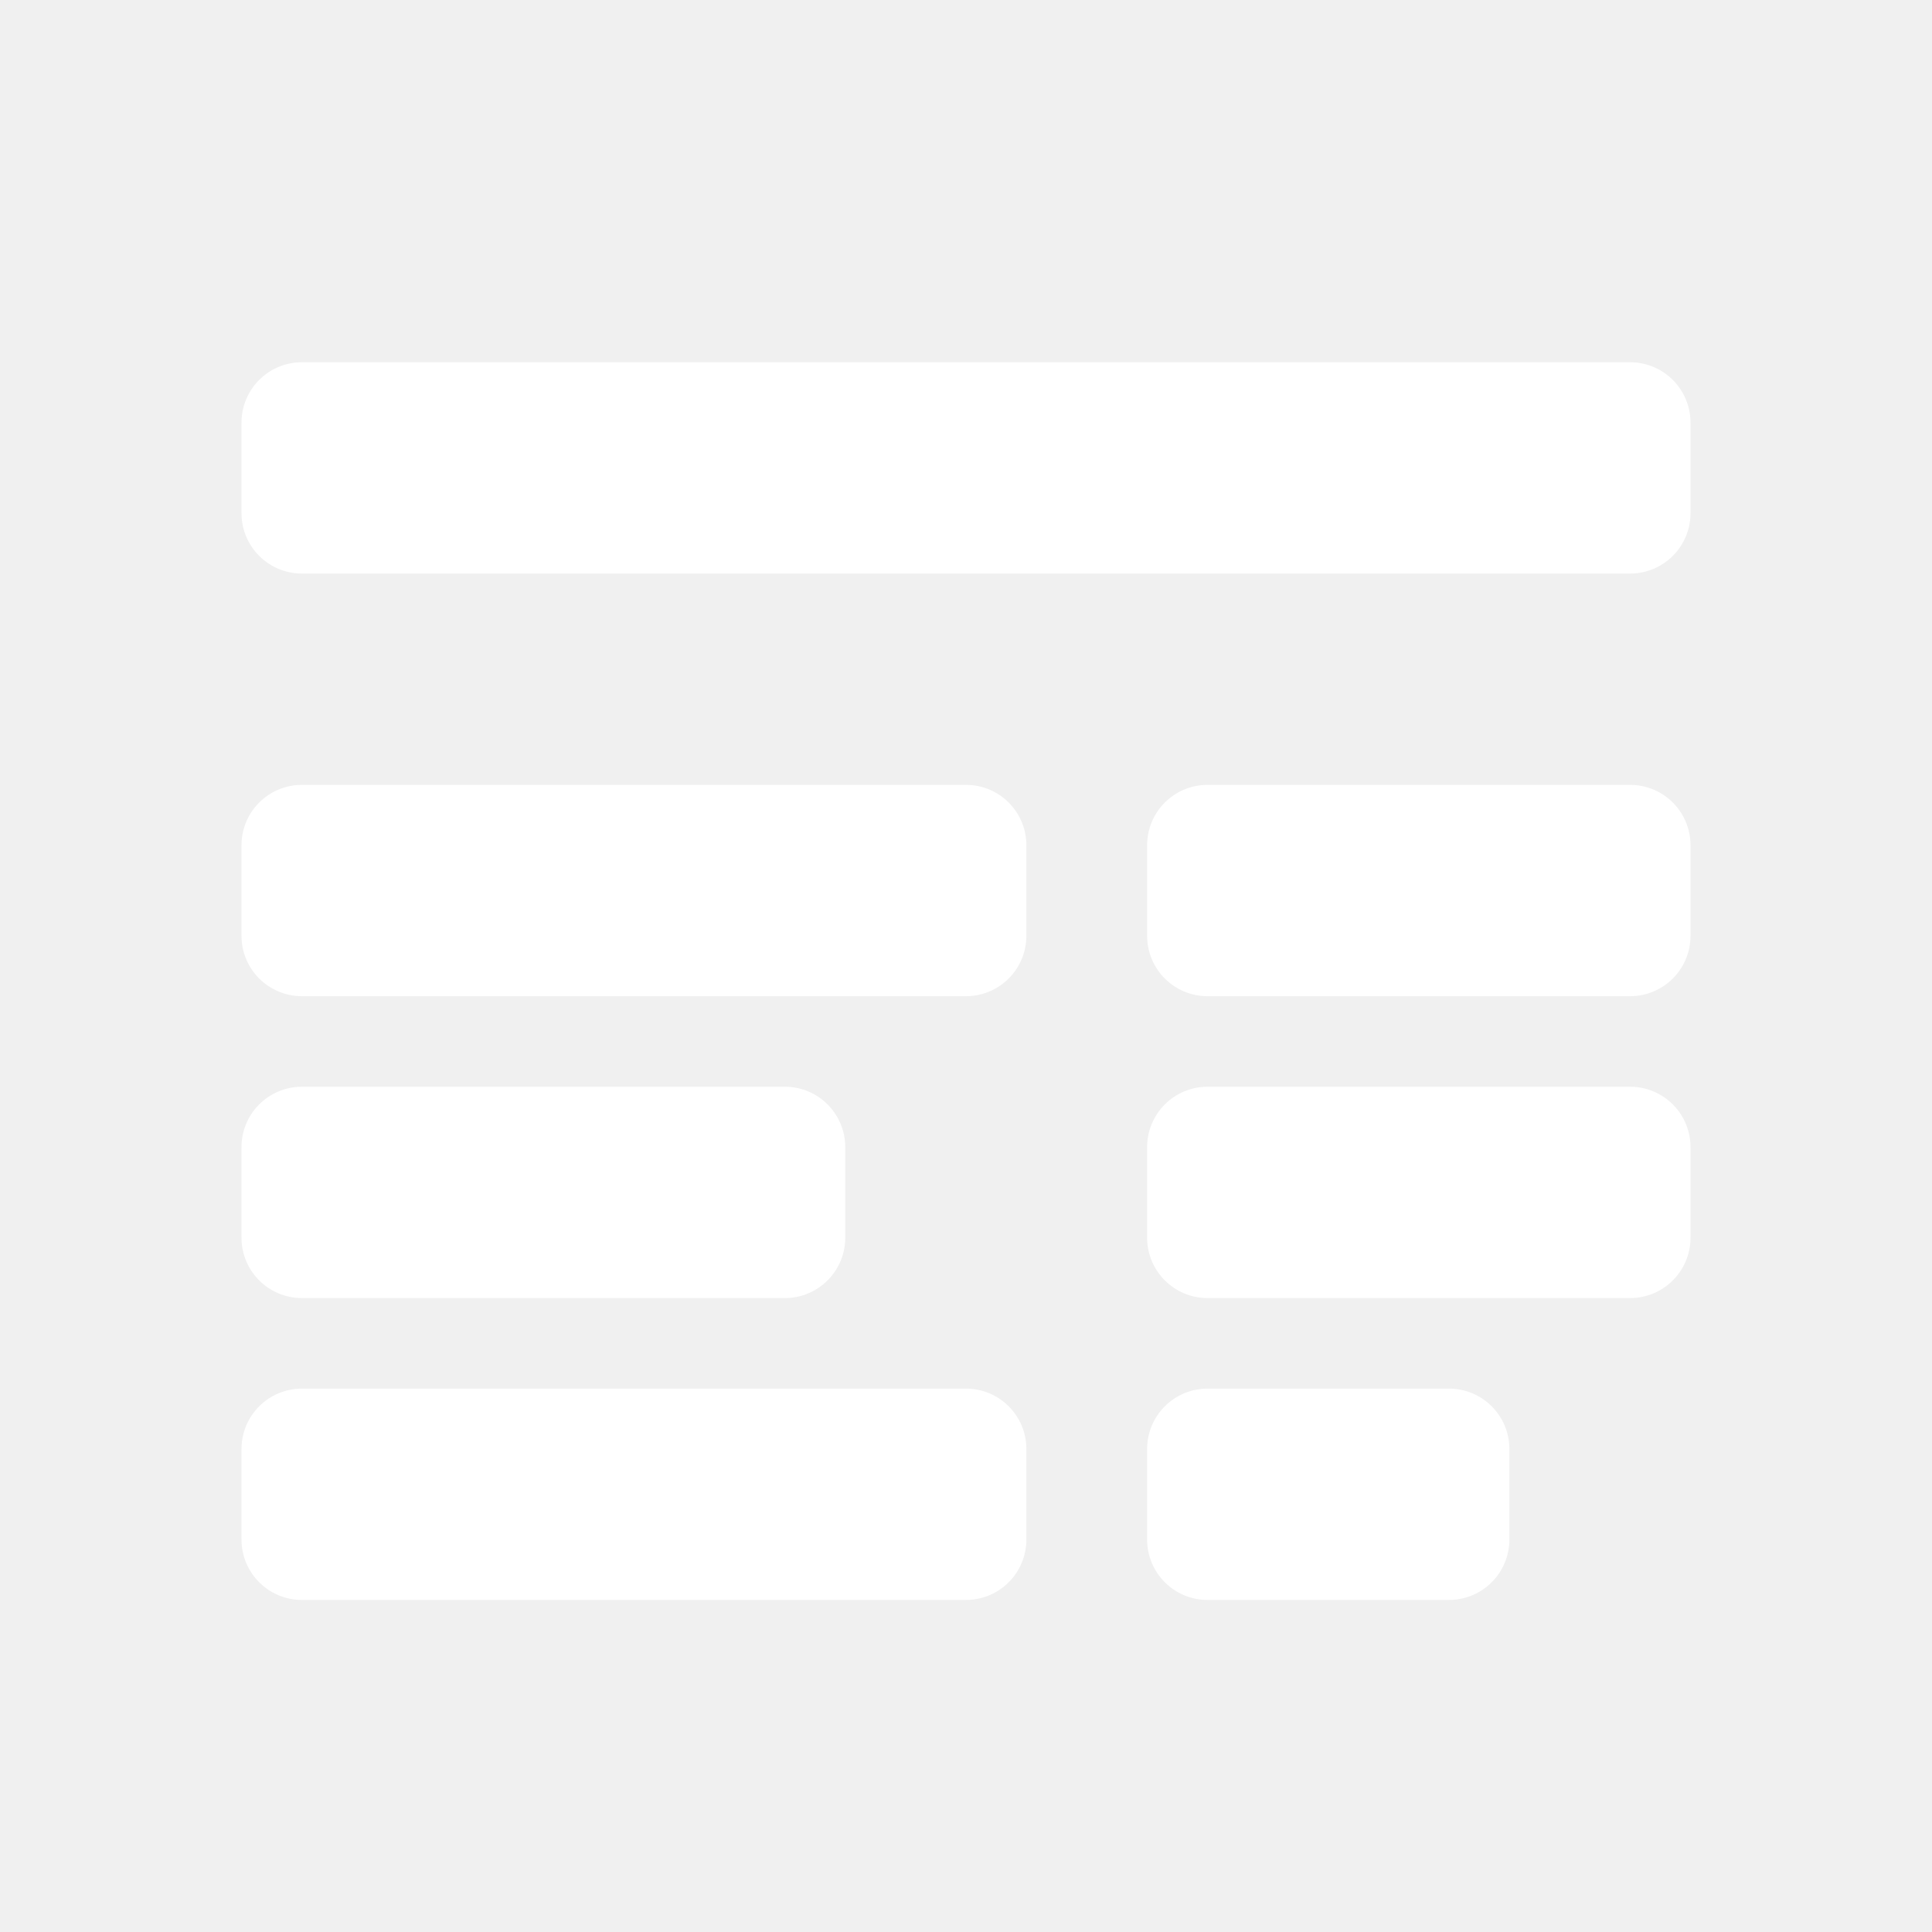
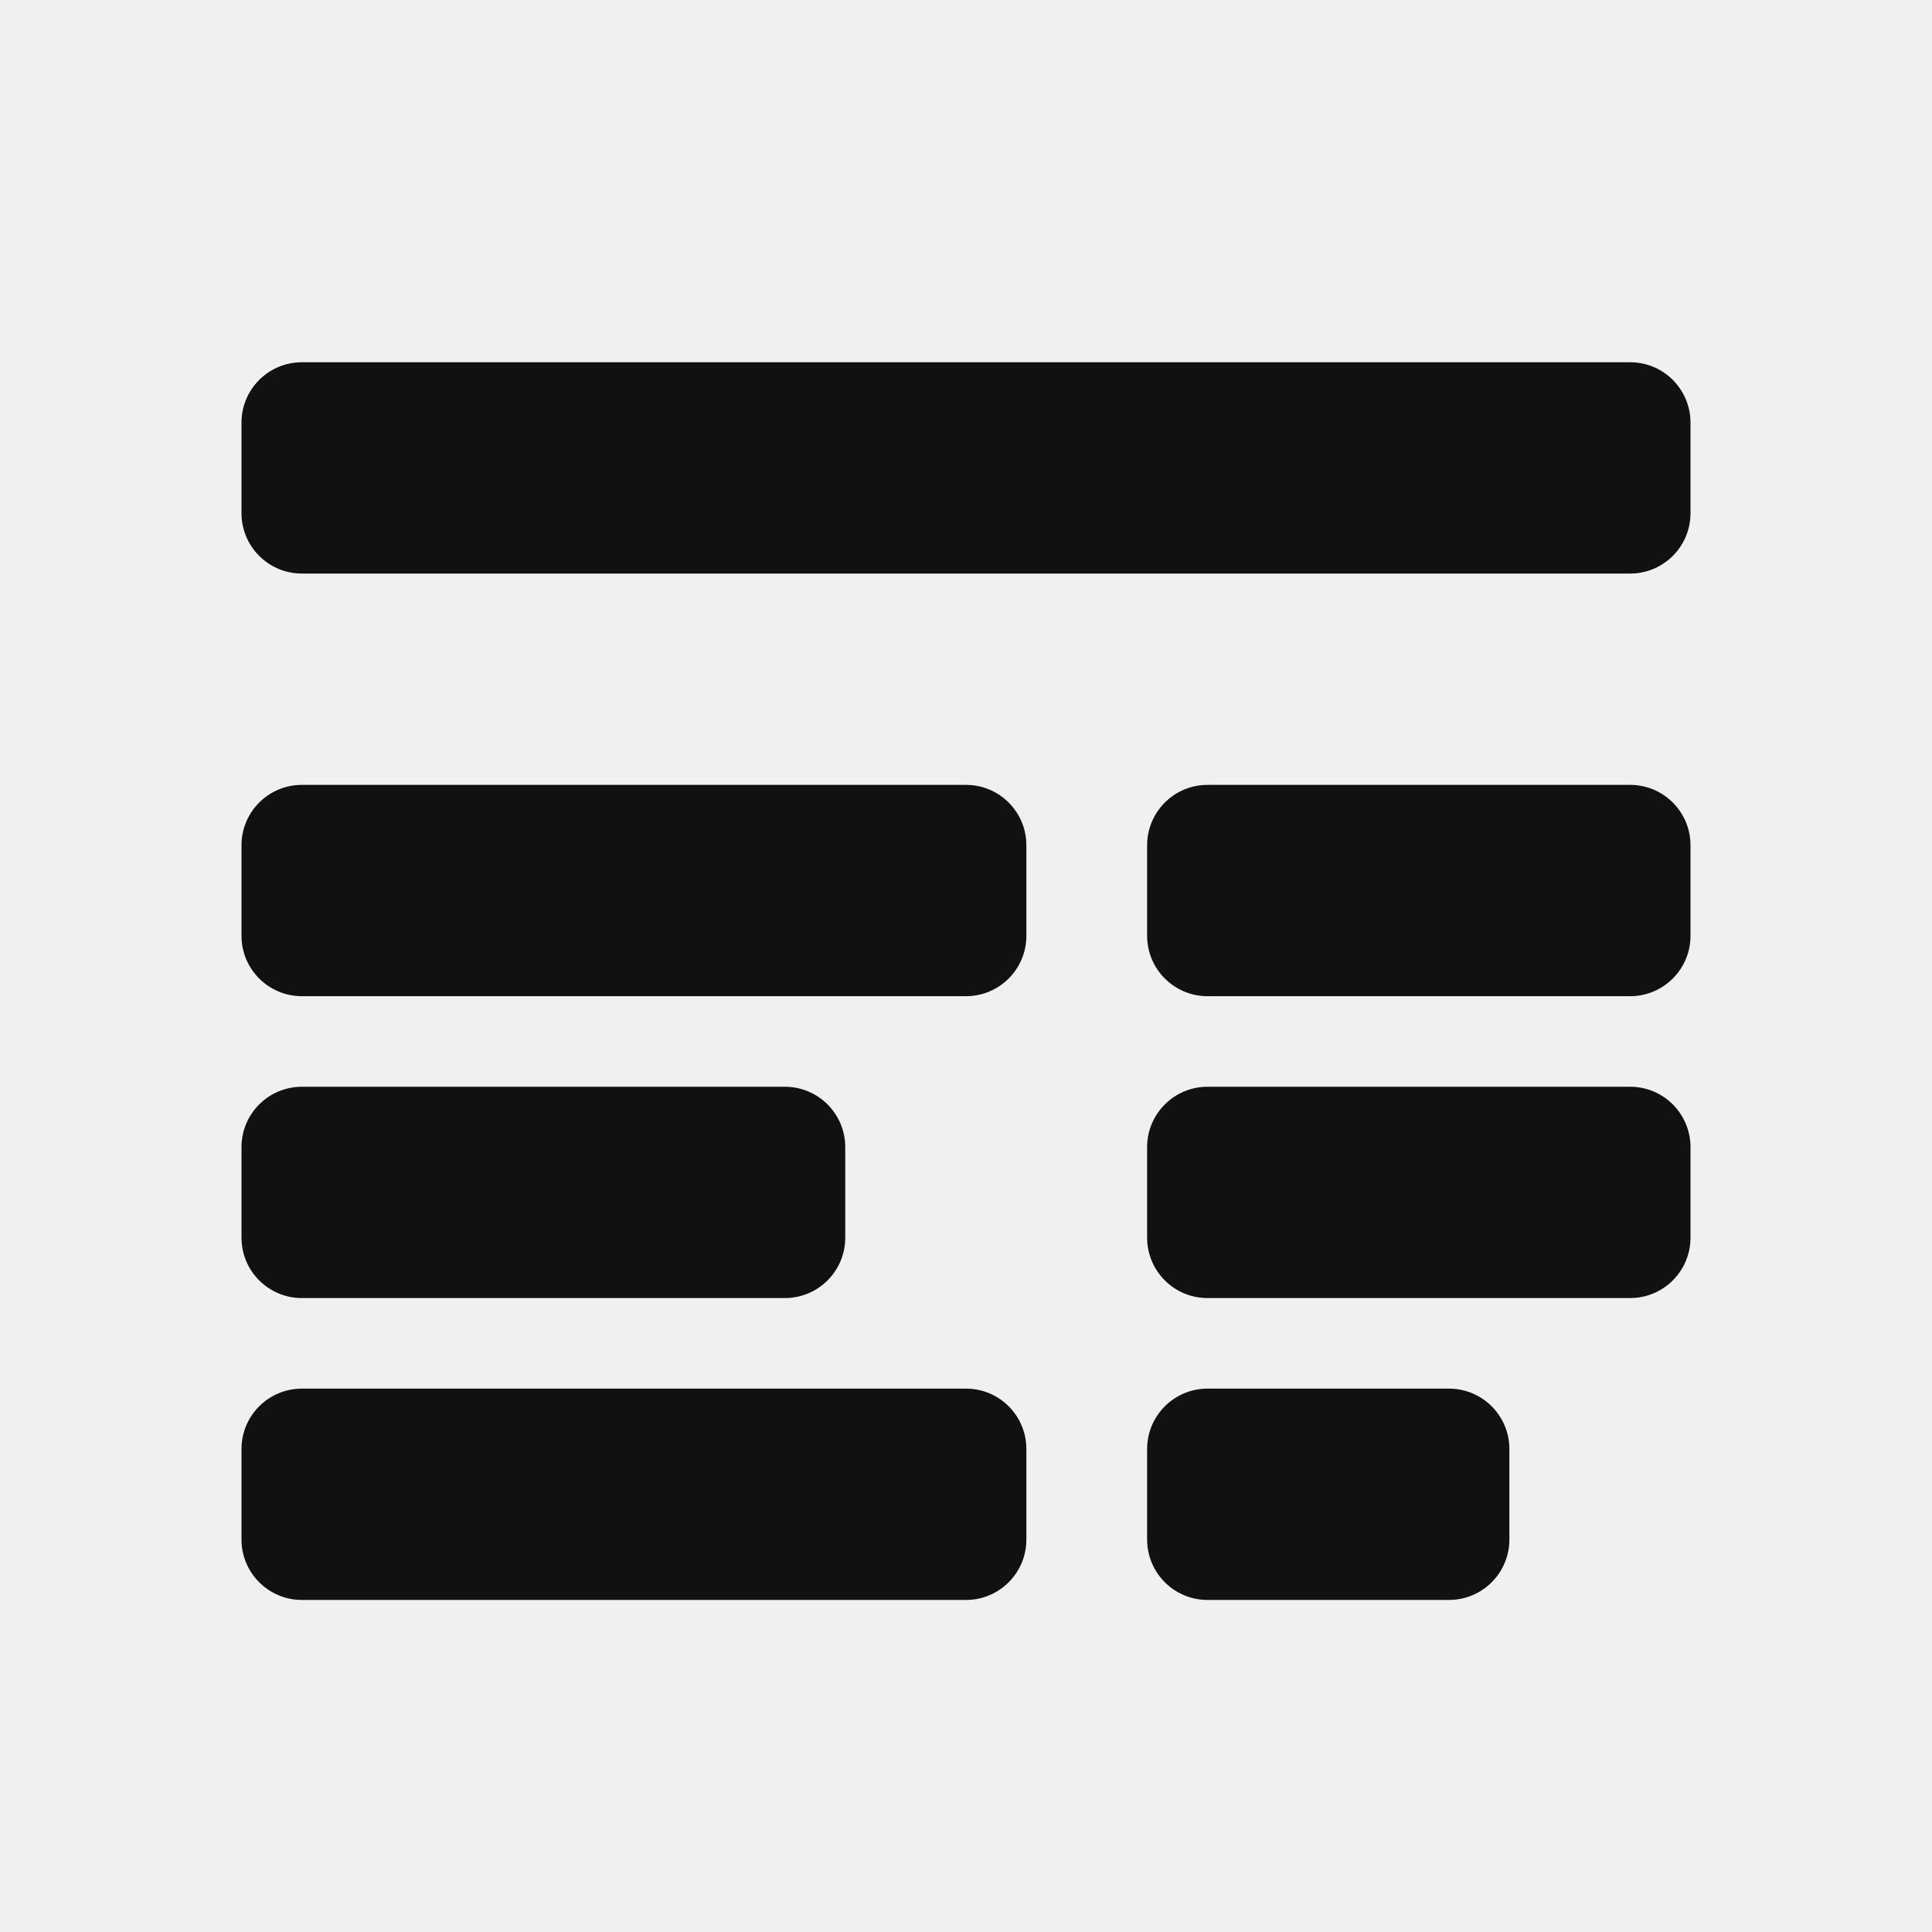
- <svg xmlns="http://www.w3.org/2000/svg" viewBox="0 0 64 64" width="64" height="64" fill="#ffffff" role="img" aria-label="slat">
+ <svg xmlns="http://www.w3.org/2000/svg" viewBox="0 0 64 64" width="64" height="64" fill="#111111" role="img" aria-label="slat">
  <rect x="8" y="12" width="48" height="7" rx="2" />
  <rect x="8" y="26" width="26" height="7" rx="2" />
  <rect x="38" y="26" width="18" height="7" rx="2" />
  <rect x="8" y="36" width="20" height="7" rx="2" />
  <rect x="38" y="36" width="18" height="7" rx="2" />
  <rect x="8" y="46" width="26" height="7" rx="2" />
  <rect x="38" y="46" width="12" height="7" rx="2" />
</svg>
